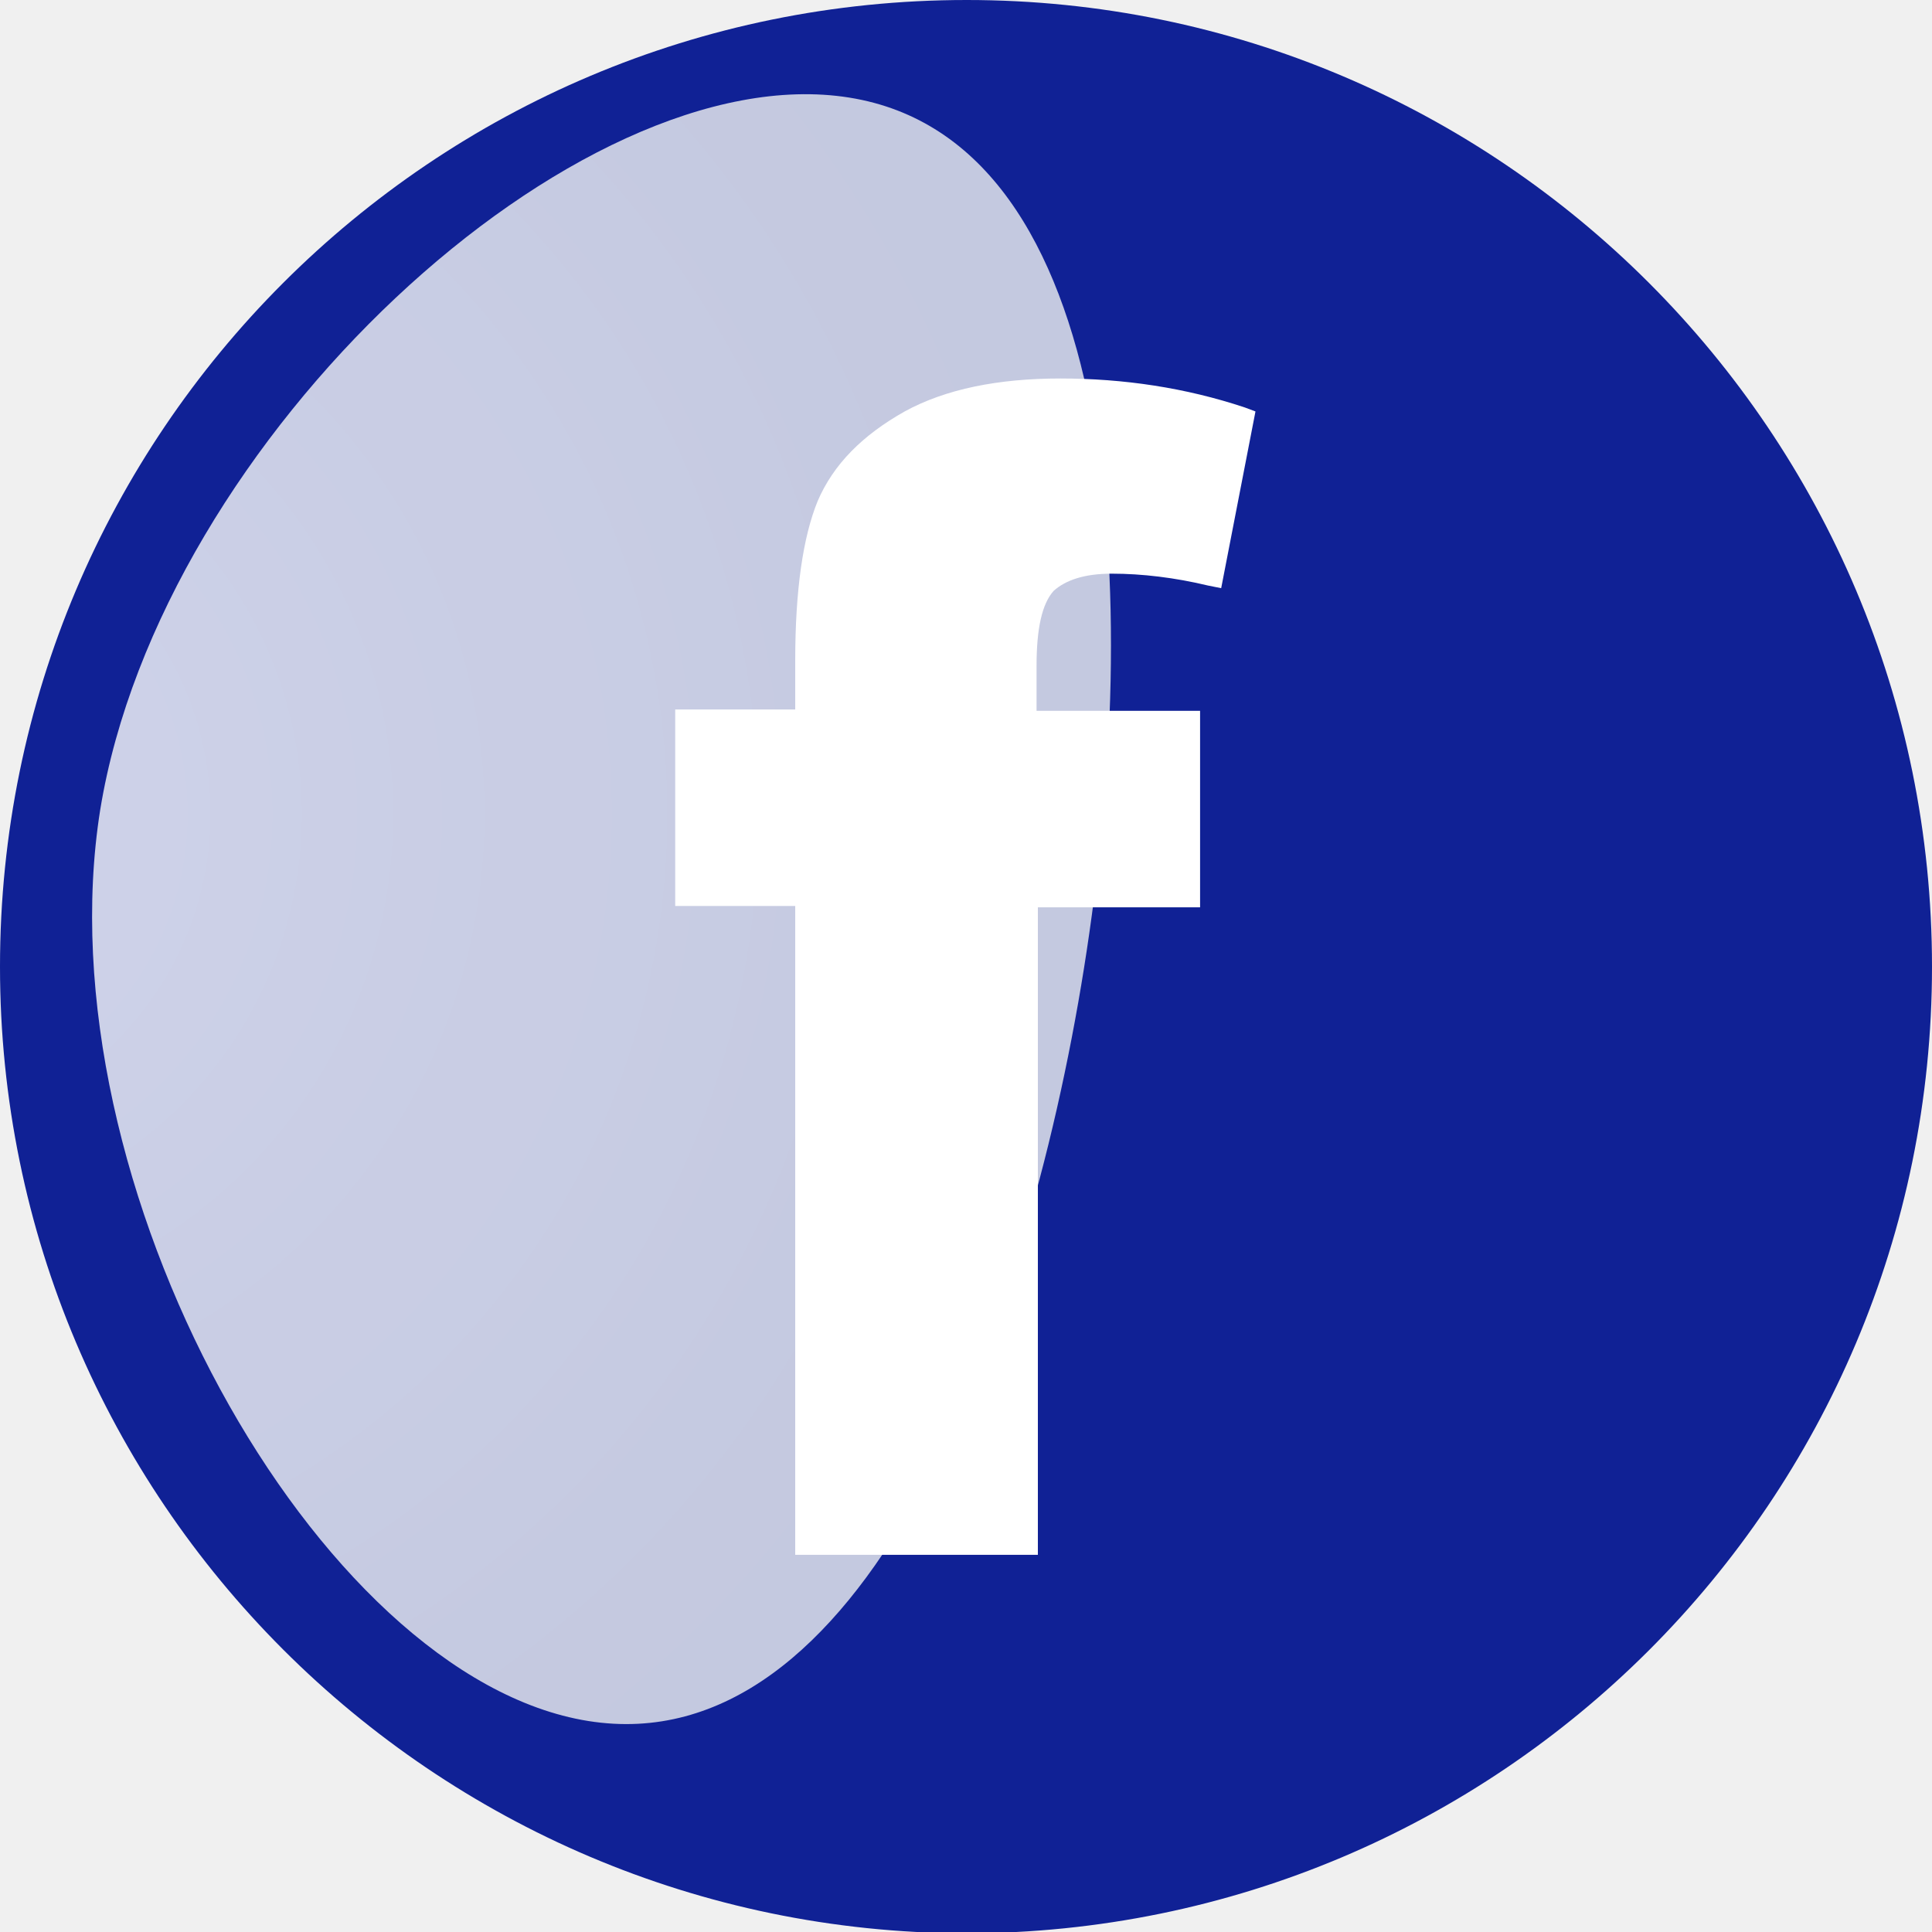
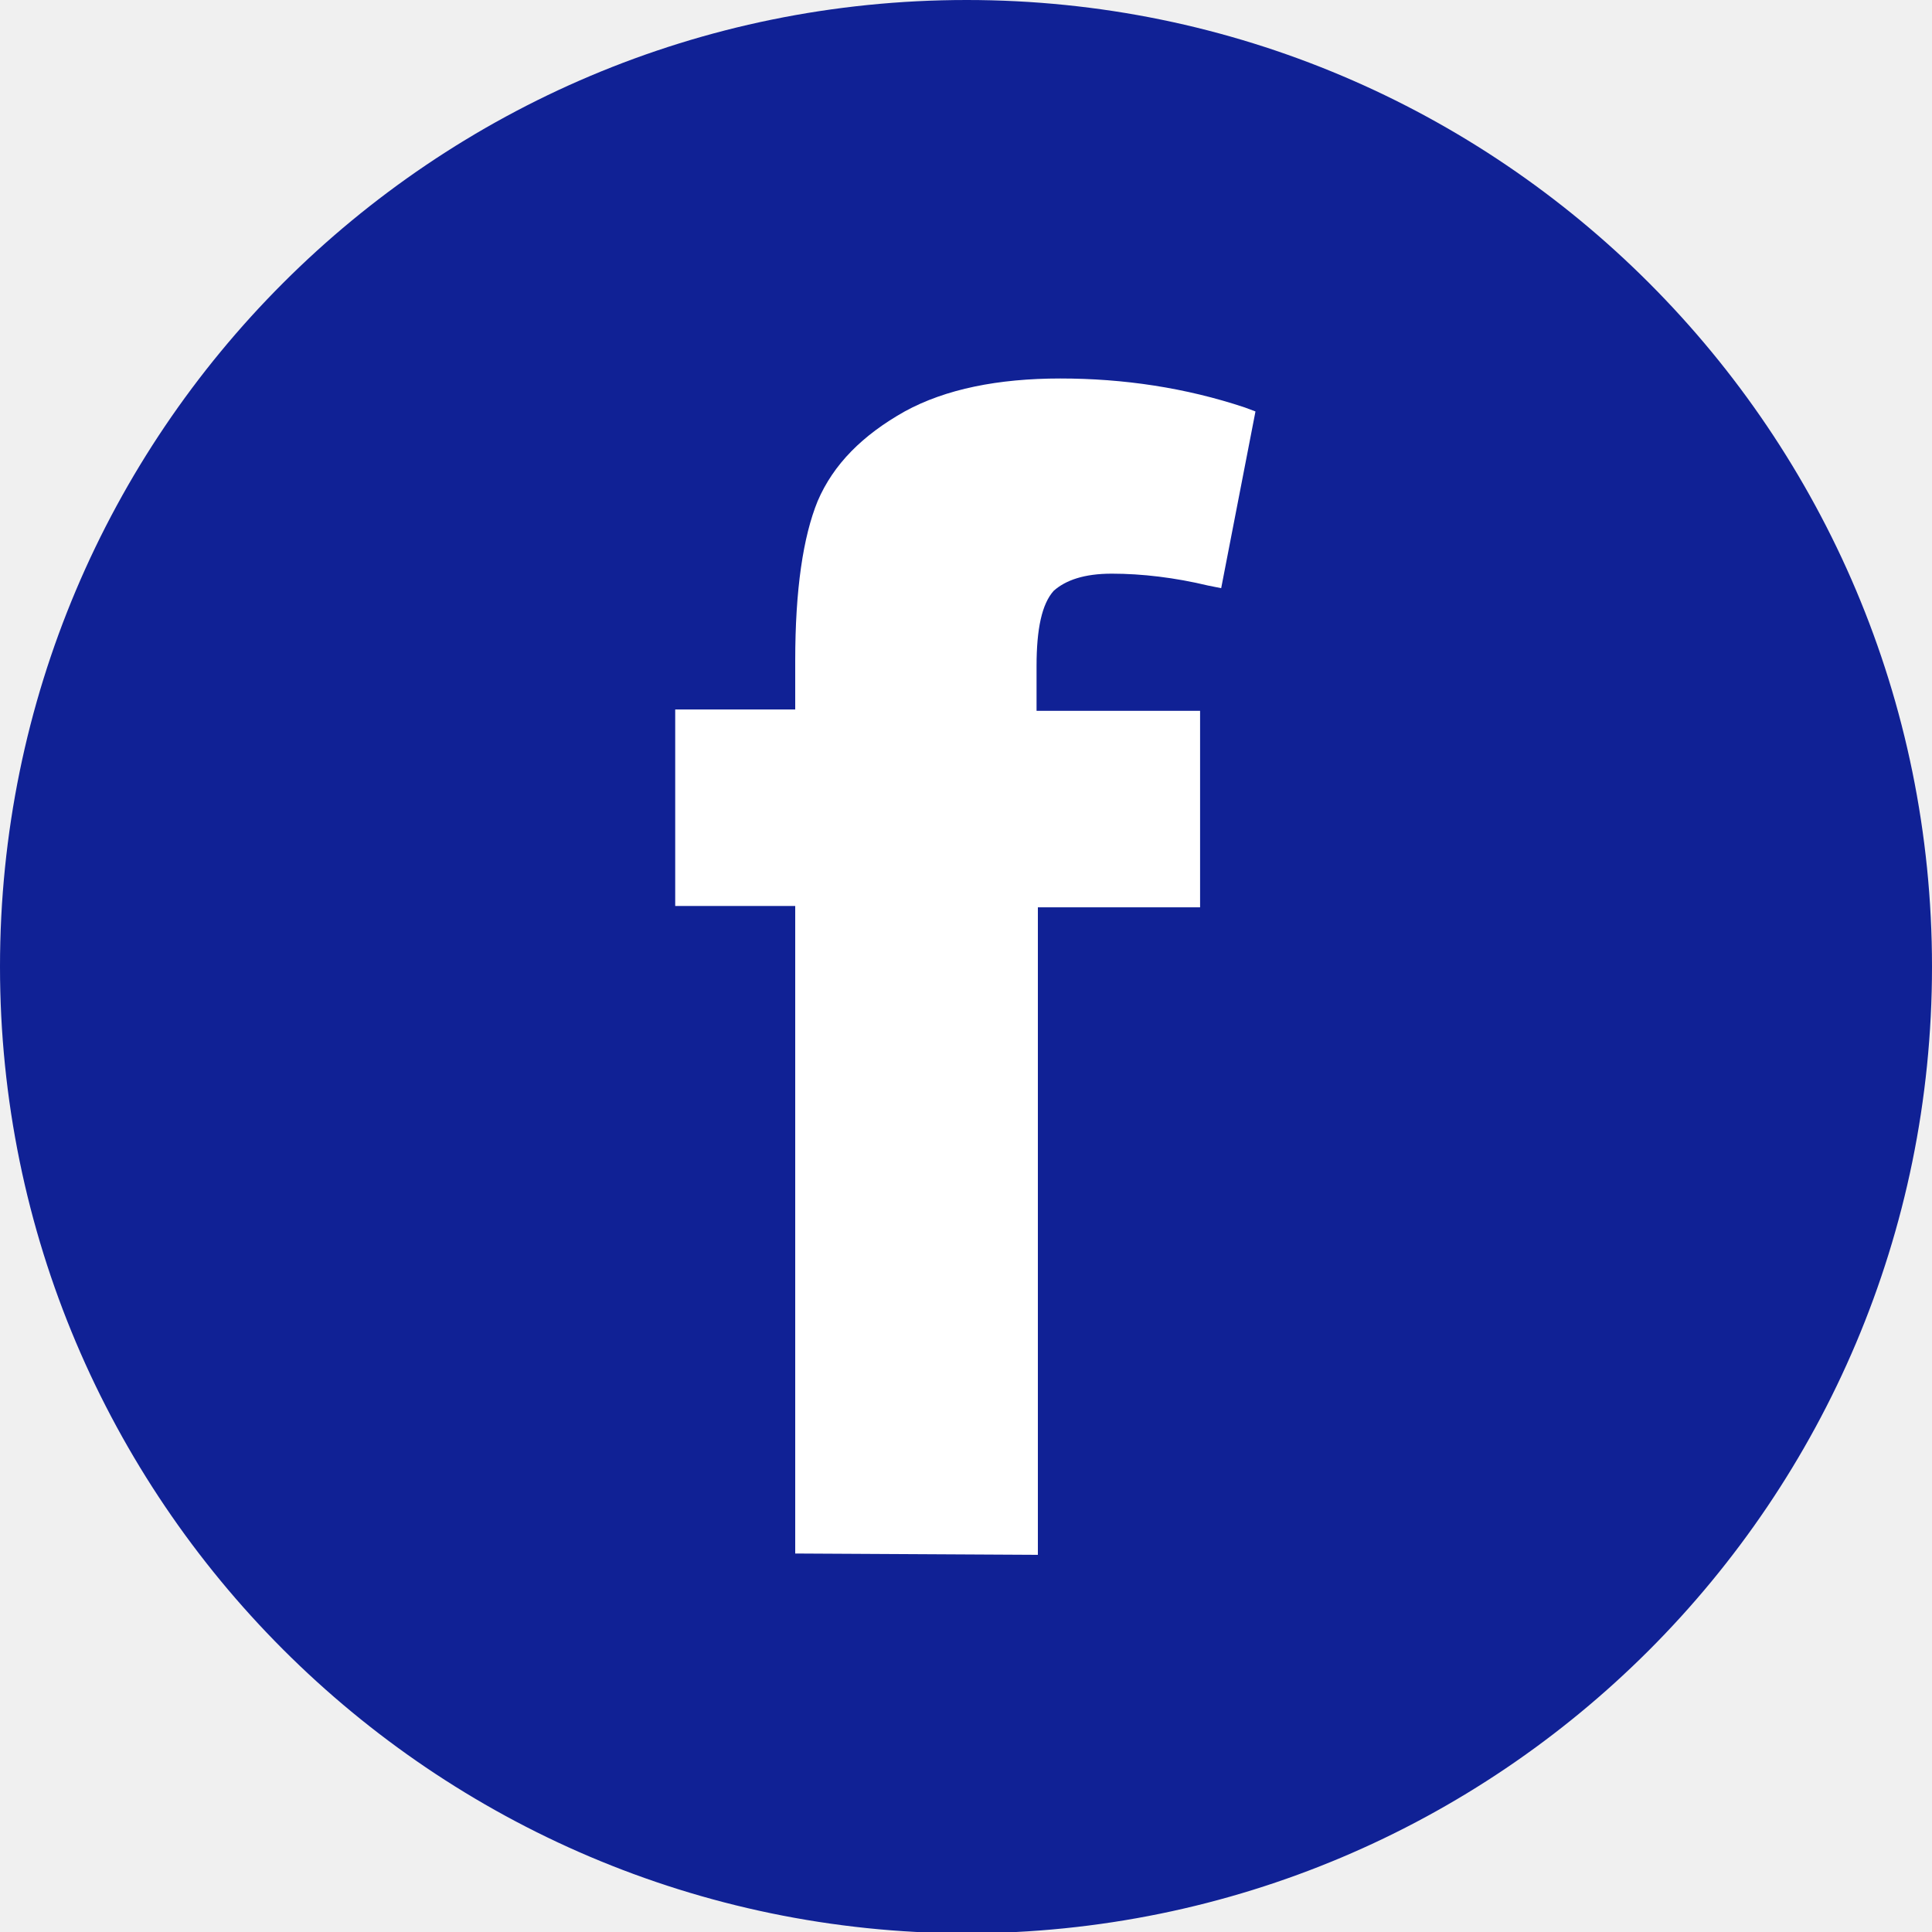
<svg xmlns="http://www.w3.org/2000/svg" version="1.1" id="Layer_1" x="0px" y="0px" viewBox="0 0 146.5 146.5" style="enable-background:new 0 0 146.5 146.5;" xml:space="preserve">
  <style type="text/css">
	.st0{fill:#102195;}
- 	.st1{filter:url(#Adobe_OpacityMaskFilter);}
- 	.st2{filter:url(#Adobe_OpacityMaskFilter_1_);}
- 	.st3{mask:url(#SVGID_1_);fill:url(#SVGID_2_);}
- 	.st4{opacity:0.8;fill:url(#SVGID_3_);}
- 	.st5{fill:#FFFFFF;}
+ 	.st1{fill:#FFFFFF;}
</style>
  <path class="st0" d="M146.5,73.3c0,40.5-32.8,73.3-73.3,73.3C32.8,146.5,0,113.7,0,73.3C0,32.8,32.8,0,73.3,0  C113.7,0,146.5,32.8,146.5,73.3z" />
-   <defs>
-     <filter id="Adobe_OpacityMaskFilter" filterUnits="userSpaceOnUse" x="7" y="7.2" width="77.2" height="123.6">
-       <feFlood style="flood-color:white;flood-opacity:1" result="back" />
-       <feBlend in="SourceGraphic" in2="back" mode="normal" />
-     </filter>
-   </defs>
-   <mask maskUnits="userSpaceOnUse" x="7" y="7.2" width="77.2" height="123.6" id="SVGID_1_">
-     <g class="st1">
-       <defs>
-         <filter id="Adobe_OpacityMaskFilter_1_" filterUnits="userSpaceOnUse" x="7" y="7.2" width="77.2" height="123.6">
-           <feFlood style="flood-color:white;flood-opacity:1" result="back" />
-           <feBlend in="SourceGraphic" in2="back" mode="normal" />
-         </filter>
-       </defs>
-       <mask maskUnits="userSpaceOnUse" x="7" y="7.2" width="77.2" height="123.6" id="SVGID_1_">
-         <g class="st2">
- 			</g>
-       </mask>
-       <radialGradient id="SVGID_2_" cx="277.8" cy="-540.718" r="90.068" gradientTransform="matrix(0.1589 -0.9873 0.9873 0.1589 481.4186 421.9166)" gradientUnits="userSpaceOnUse">
-         <stop offset="0" style="stop-color:#FFFFFF" />
-         <stop offset="1" style="stop-color:#808080" />
-       </radialGradient>
-       <path class="st3" d="M64.4,7.4c20.6,3.3,22.3,37.8,17.8,66c-4.5,28.2-17,60.4-37.6,57.1C24,127.2,3.1,89.7,7.6,61.4    C12.2,33.2,43.8,4.1,64.4,7.4z" />
-     </g>
-   </mask>
-   <radialGradient id="SVGID_3_" cx="277.8" cy="-540.718" r="90.068" gradientTransform="matrix(0.1589 -0.9873 0.9873 0.1589 481.4186 421.9166)" gradientUnits="userSpaceOnUse">
-     <stop offset="0" style="stop-color:#FFFFFF" />
-     <stop offset="1" style="stop-color:#F1F2F2" />
-   </radialGradient>
-   <path class="st4" d="M64.4,7.4c20.6,3.3,22.3,37.8,17.8,66c-4.5,28.2-17,60.4-37.6,57.1C24,127.2,3.1,89.7,7.6,61.4  C12.2,33.2,43.8,4.1,64.4,7.4z" />
-   <path class="st5" d="M60.3,117.8V68.7h-9.1V53.8h9.1v-3.7c0-5.4,0.6-9.4,1.7-12.1c1.2-2.8,3.4-5,6.6-6.8c3.1-1.7,7.1-2.5,11.8-2.5  c4.8,0,9.5,0.7,14,2.2l0.8,0.3l-2.6,13.4l-1-0.2c-2.5-0.6-5-0.9-7.3-0.9c-2.1,0-3.5,0.5-4.4,1.3c-0.9,1-1.3,2.9-1.3,5.7v3.4H91v14.9  H78.7v49.1H60.3z" />
+   <path class="st1" d="M60.3,117.8V68.7h-9.1V53.8h9.1v-3.7c0-5.4,0.6-9.4,1.7-12.1c1.2-2.8,3.4-5,6.6-6.8c3.1-1.7,7.1-2.5,11.8-2.5  c4.8,0,9.5,0.7,14,2.2l0.8,0.3l-2.6,13.4l-1-0.2c-2.5-0.6-5-0.9-7.3-0.9c-2.1,0-3.5,0.5-4.4,1.3c-0.9,1-1.3,2.9-1.3,5.7v3.4H91v14.9  H78.7v49.1L60.3,117.8L60.3,117.8z" />
</svg>
